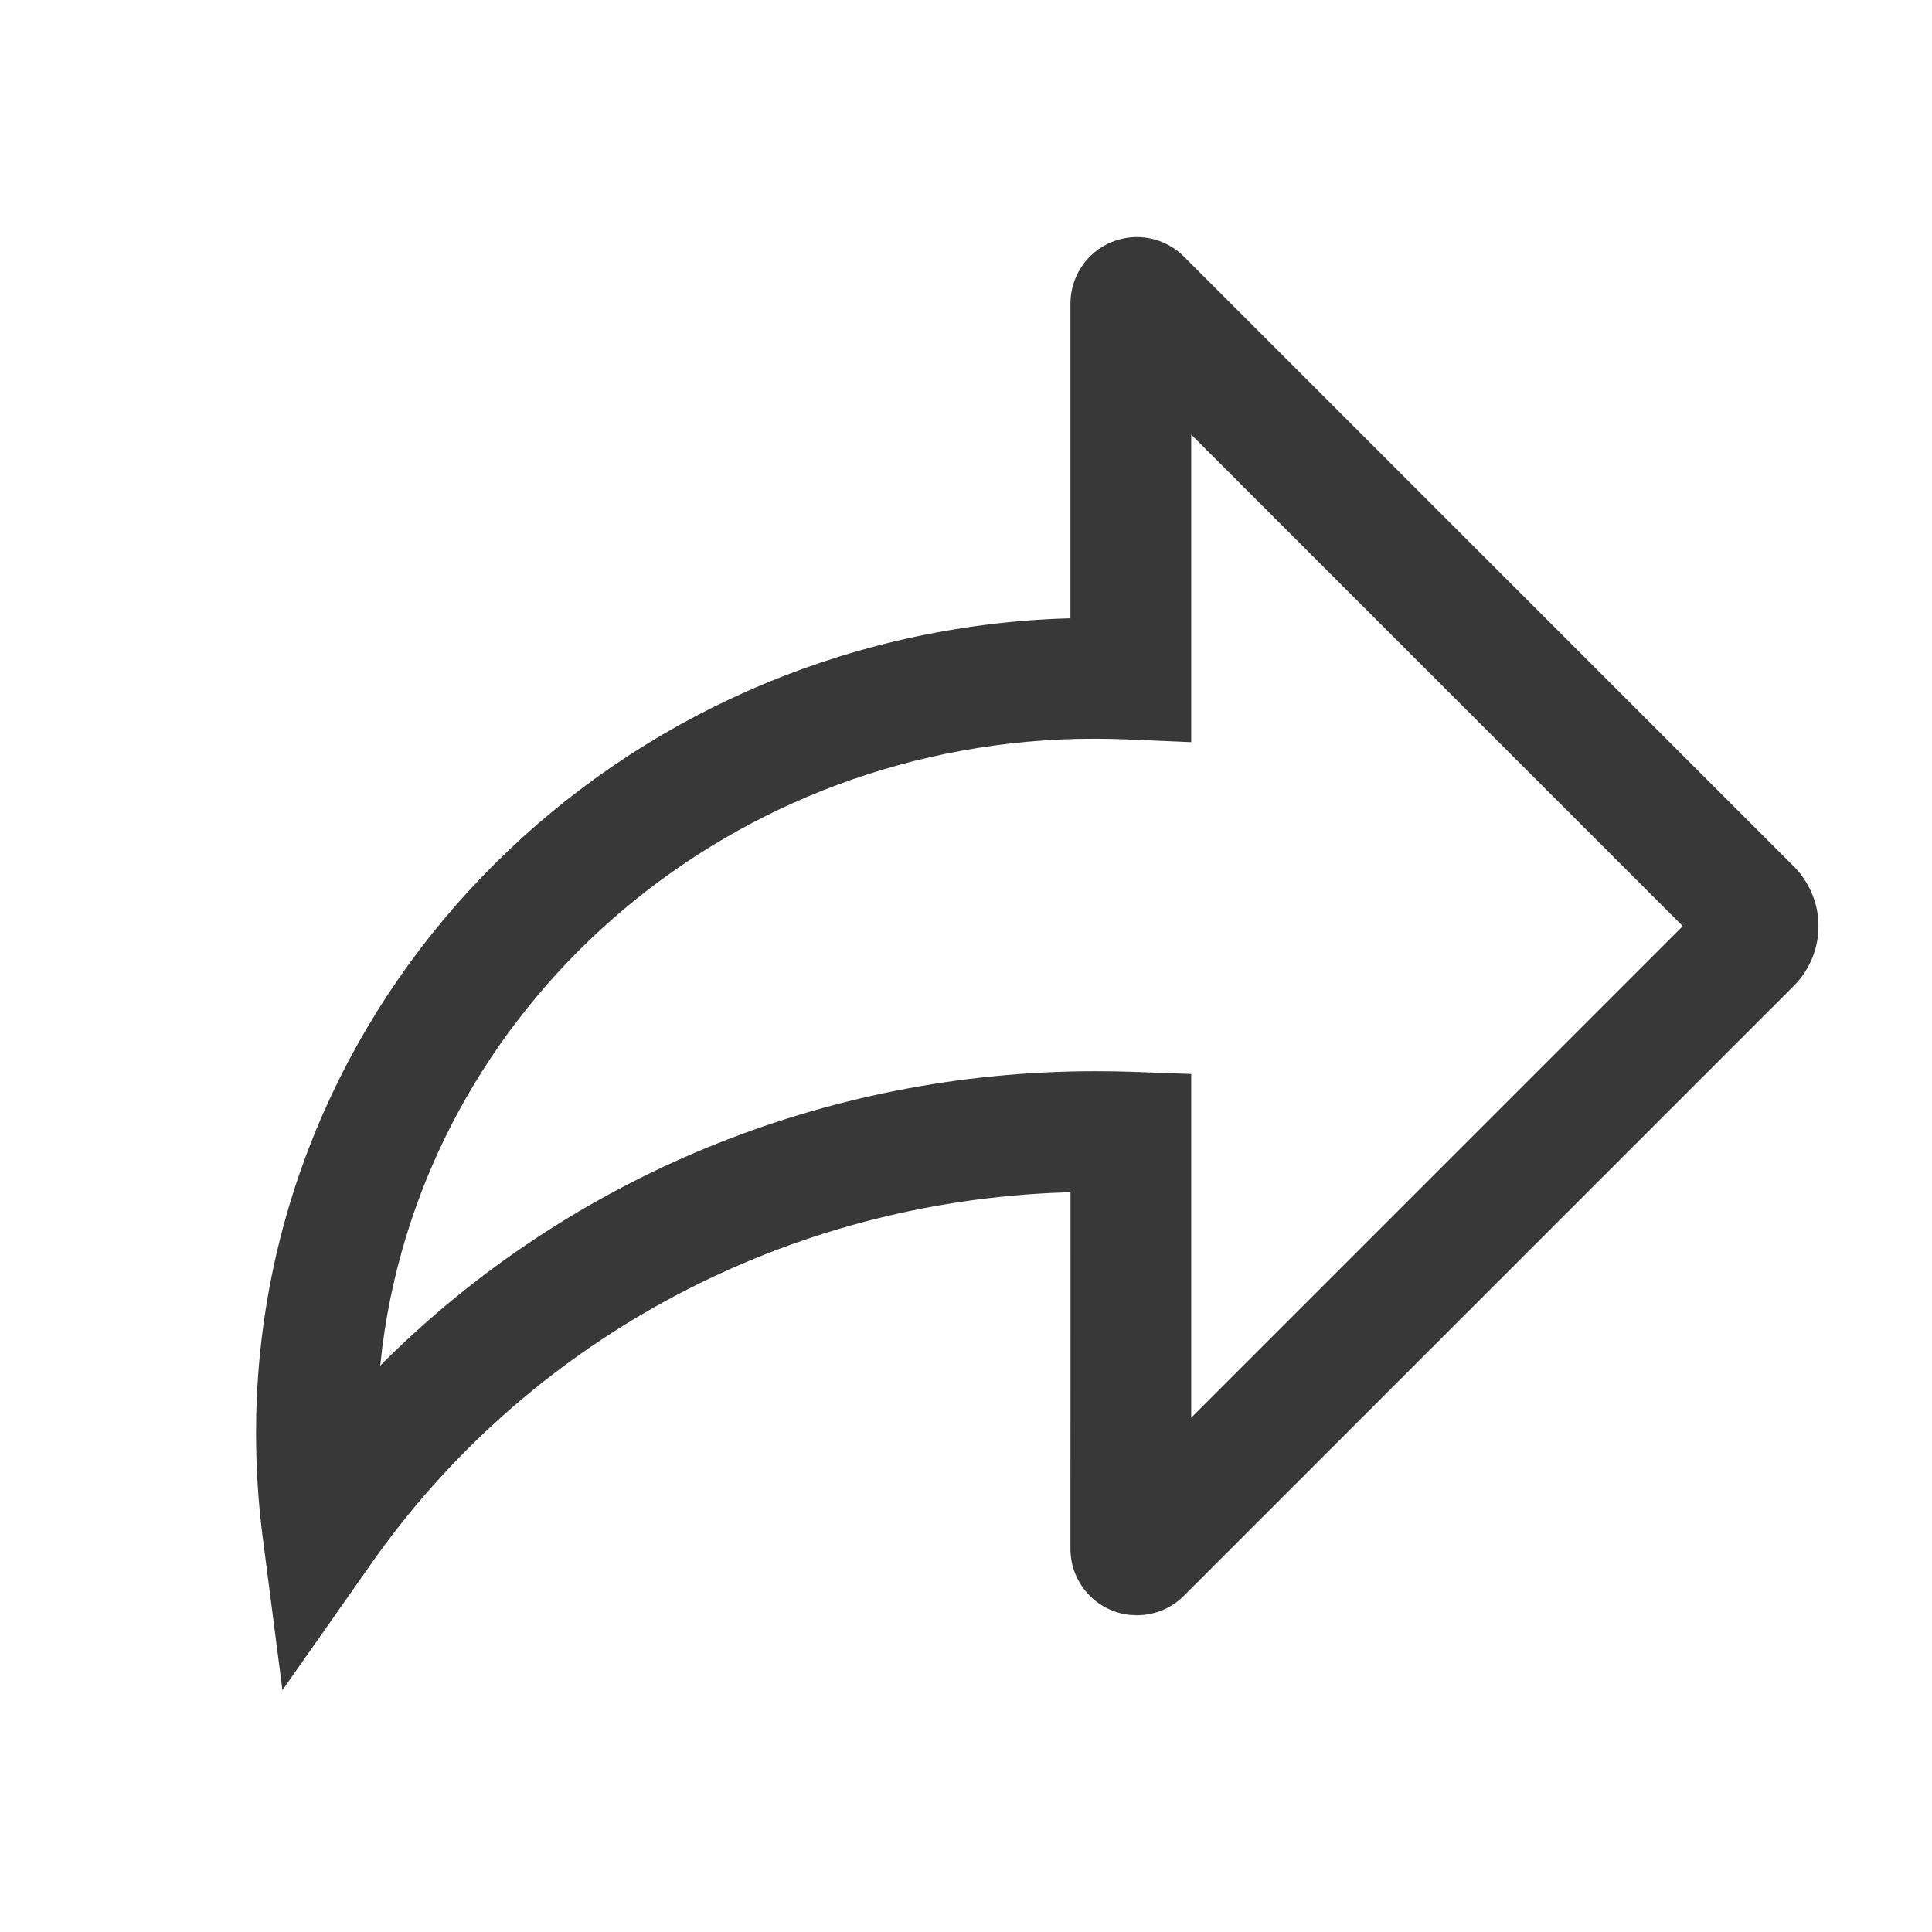
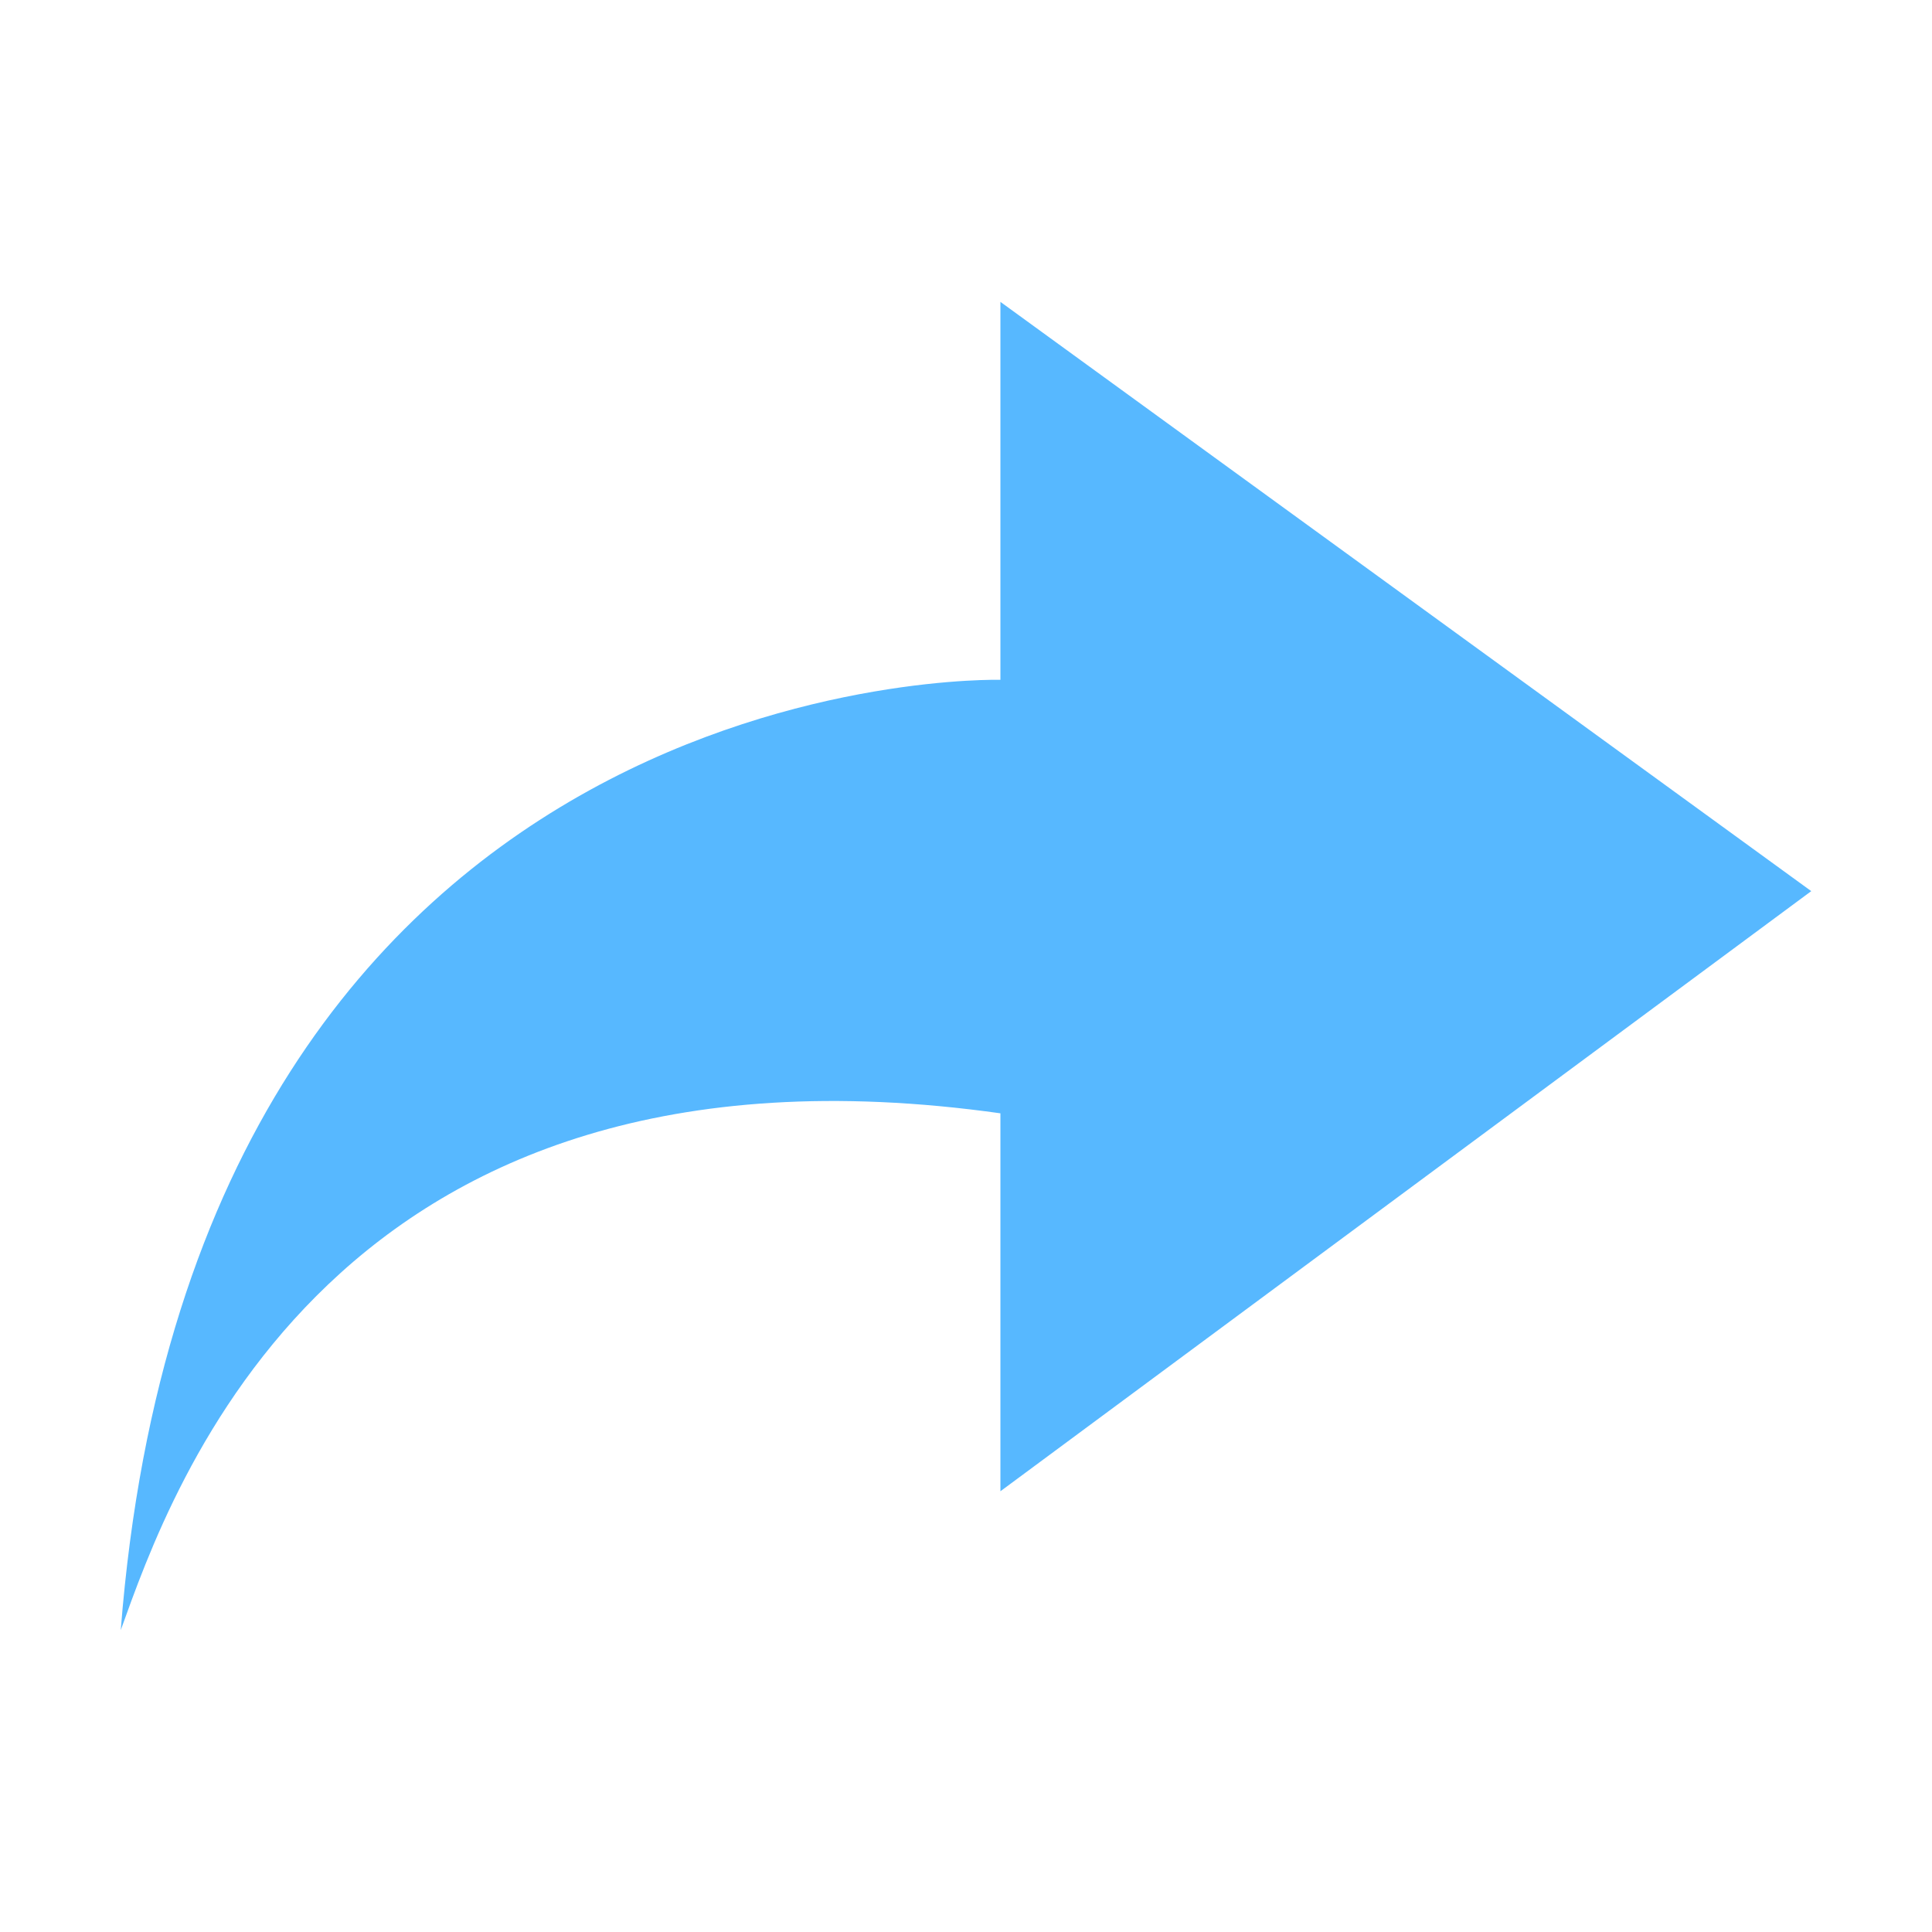
- <svg xmlns="http://www.w3.org/2000/svg" viewBox="0 0 32 32" width="32" height="32" fill="none">
-   <rect id="2d_redo" width="32" height="32" x="0" y="0" transform="matrix(-1,0,0,1,32,0)" />
-   <path id="矢量 24" d="M10.512 0.322L0.41 10.423C0.345 10.488 0.287 10.559 0.236 10.636C0.185 10.712 0.142 10.793 0.107 10.878C0.071 10.963 0.045 11.05 0.027 11.14C0.009 11.23 8.9407e-08 11.321 8.9407e-08 11.413C8.9407e-08 11.505 0.009 11.596 0.027 11.687C0.045 11.777 0.071 11.864 0.107 11.949C0.142 12.034 0.185 12.115 0.236 12.191C0.287 12.268 0.345 12.338 0.41 12.403L10.512 22.505C10.615 22.608 10.734 22.688 10.869 22.744C11.004 22.799 11.144 22.827 11.29 22.827L11.41 22.821C11.477 22.814 11.543 22.801 11.607 22.781C11.671 22.762 11.733 22.737 11.793 22.706C11.853 22.675 11.909 22.64 11.962 22.599C12.016 22.558 12.065 22.512 12.109 22.462C12.154 22.412 12.194 22.358 12.229 22.301C12.264 22.243 12.294 22.183 12.318 22.121C12.342 22.058 12.36 21.993 12.372 21.927C12.384 21.861 12.39 21.795 12.39 21.727L12.389 15.82L12.722 15.833C17.287 16.058 21.419 18.341 23.962 21.959L25.442 24.067L25.772 21.511C25.843 20.953 25.879 20.388 25.879 19.819L25.876 19.513C25.713 12.389 19.881 6.635 12.605 6.321L12.39 6.314L12.39 1.099C12.39 0.991 12.374 0.884 12.343 0.78C12.311 0.676 12.265 0.579 12.204 0.488C12.144 0.398 12.072 0.318 11.988 0.249C11.903 0.18 11.811 0.125 11.711 0.084C11.61 0.042 11.506 0.016 11.398 0.005C11.289 -0.005 11.182 -4.81065e-05 11.075 0.021C10.969 0.042 10.867 0.079 10.771 0.13C10.675 0.181 10.589 0.245 10.512 0.322L10.512 0.322ZM10.39 3.271L10.39 8.366L11.434 8.321C11.614 8.313 11.796 8.309 11.978 8.309L12.281 8.312C18.215 8.456 23.063 12.798 23.786 18.372L23.822 18.694L23.744 18.614C20.692 15.59 16.488 13.816 11.978 13.816C11.769 13.816 11.561 13.819 11.354 13.826L10.39 13.862L10.39 19.555L2.248 11.413L10.39 3.271Z" fill="rgb(56,56,56)" fill-rule="nonzero" transform="matrix(-1,0,0,1,30.1201,3.92664)" />
+ <svg xmlns="http://www.w3.org/2000/svg" id="_图标" data-name="图标" viewBox="0 0 32 32">
+   <defs>
+     <style>
+       .cls-1 {
+         fill: #57b8ff;
+       }
+     </style>
+   </defs>
+   <path class="cls-1" d="M16.57,18.44v6.26s13.43-9.94,13.43-9.94l-13.43-9.76v6.26s-13.31-.36-14.57,15.74c.83-2.3,3.48-10.12,14.57-8.56" />
</svg>
